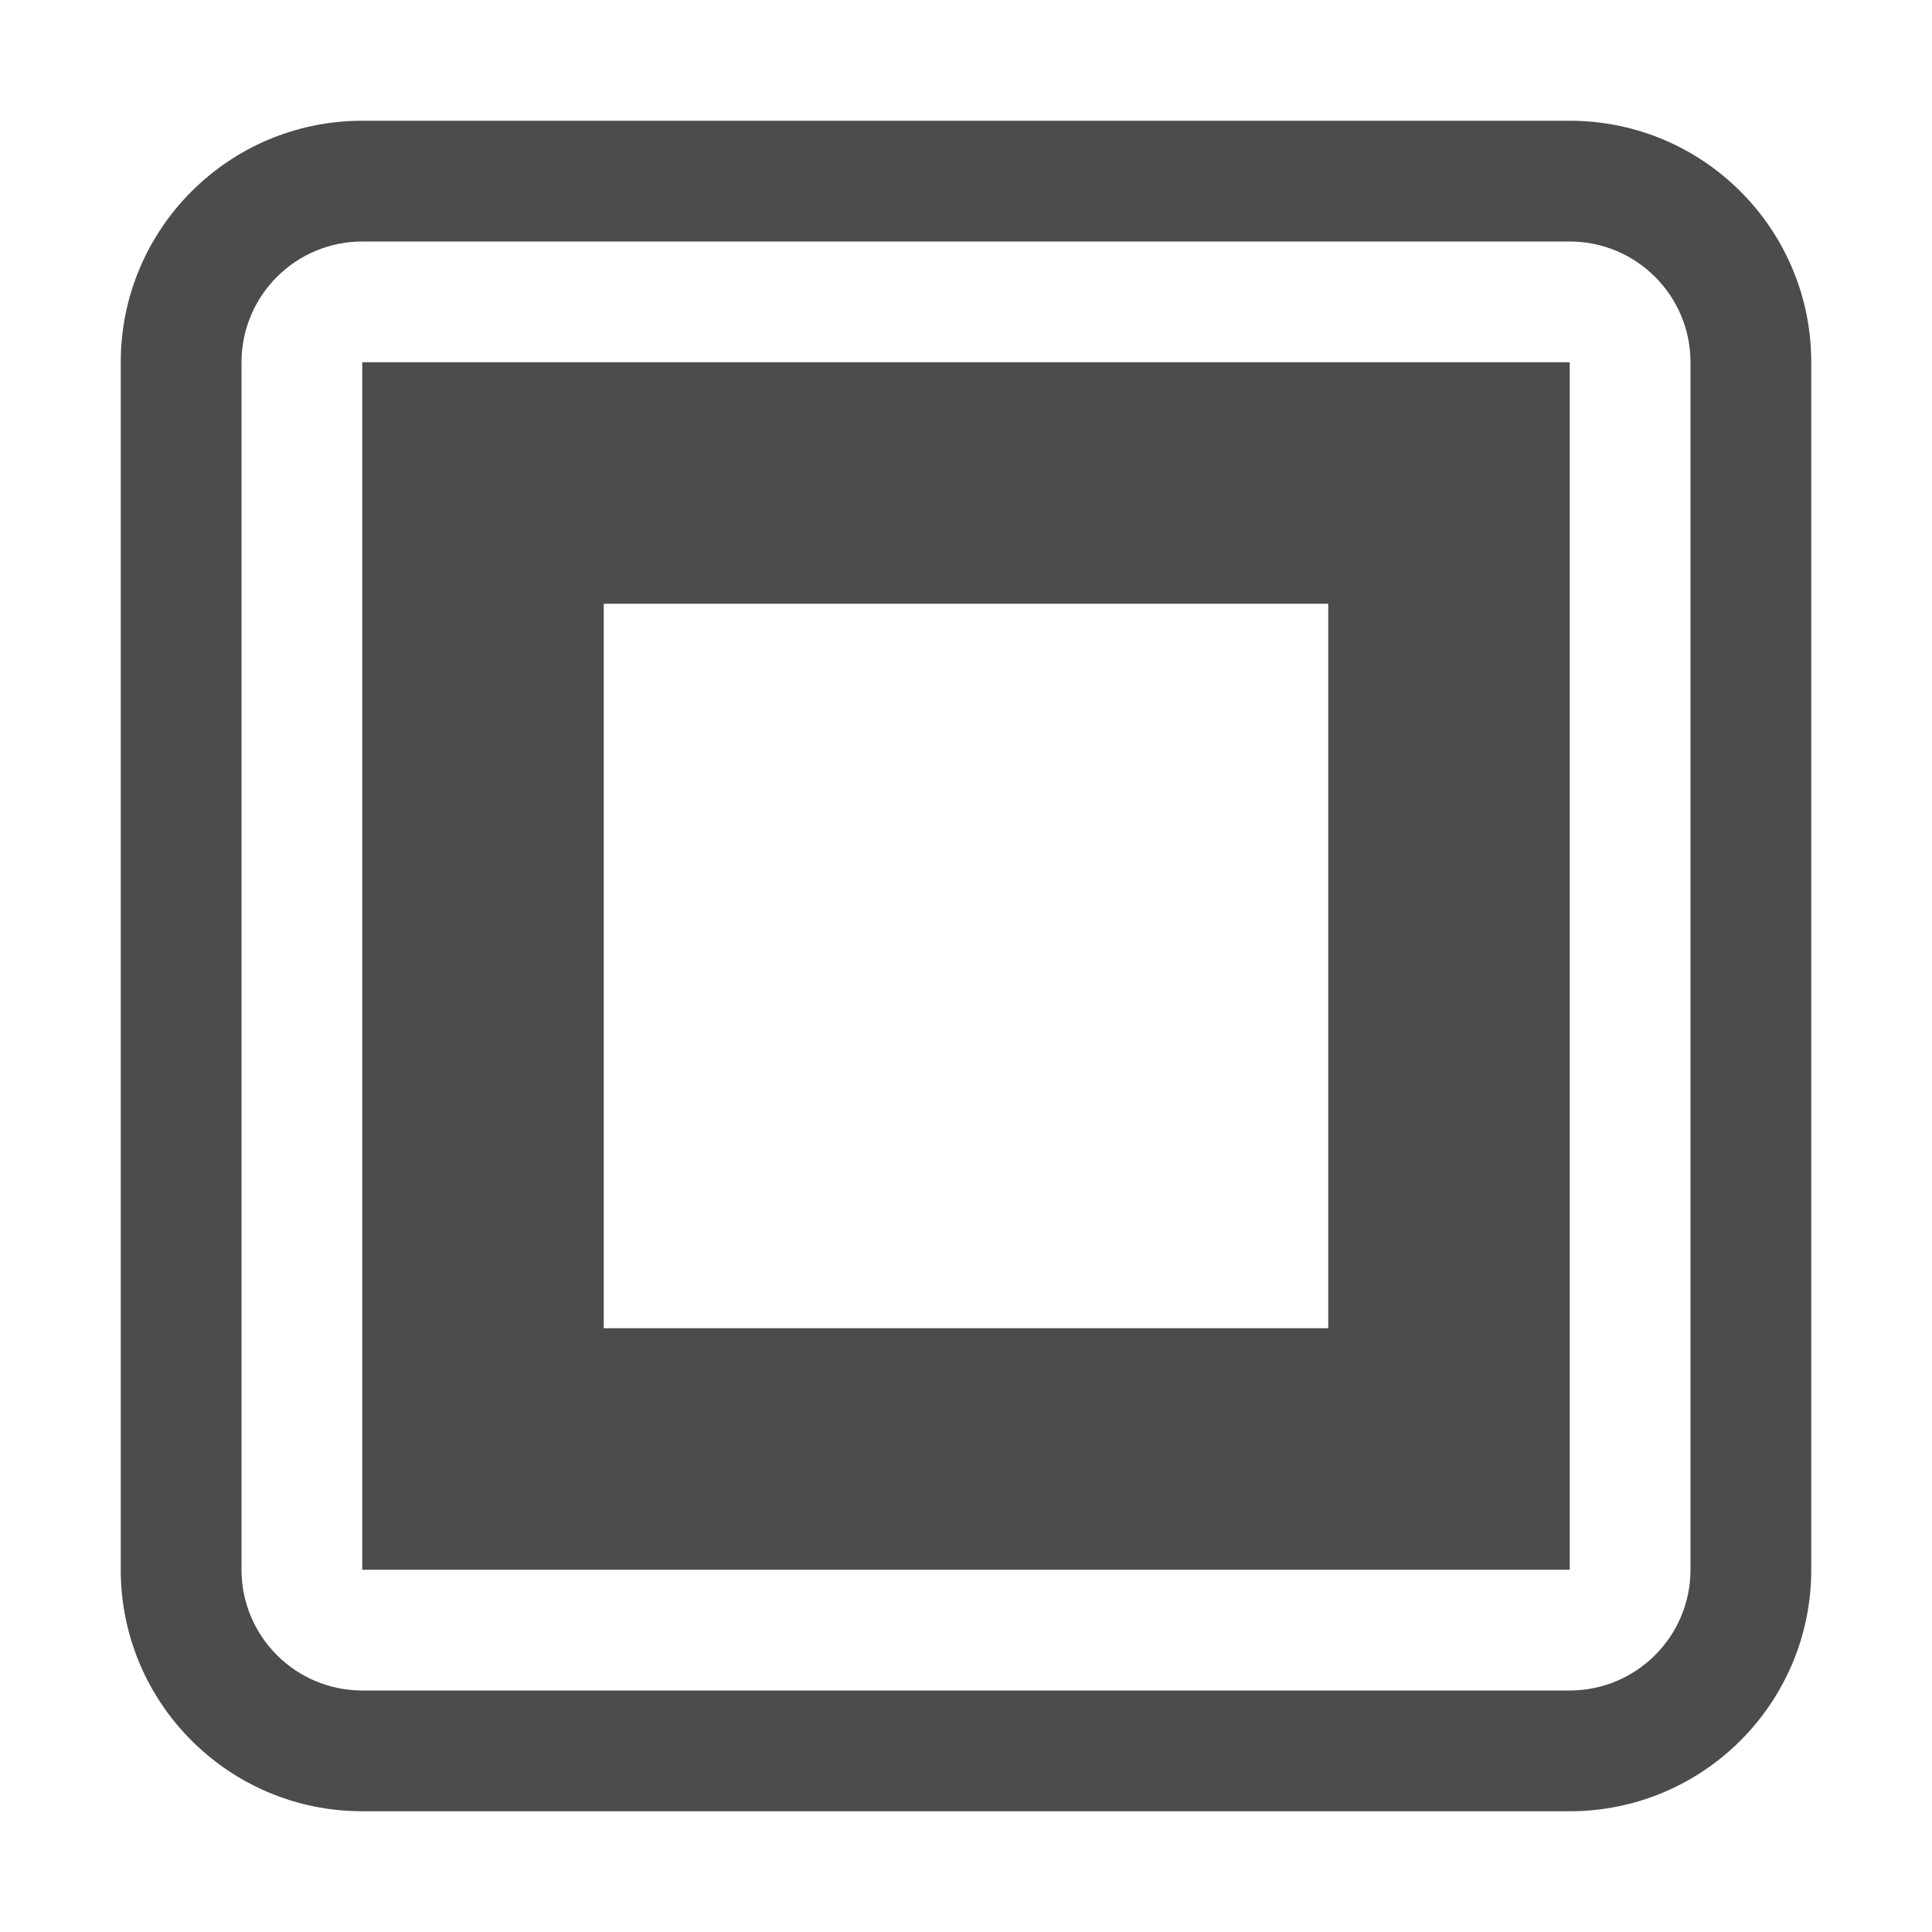
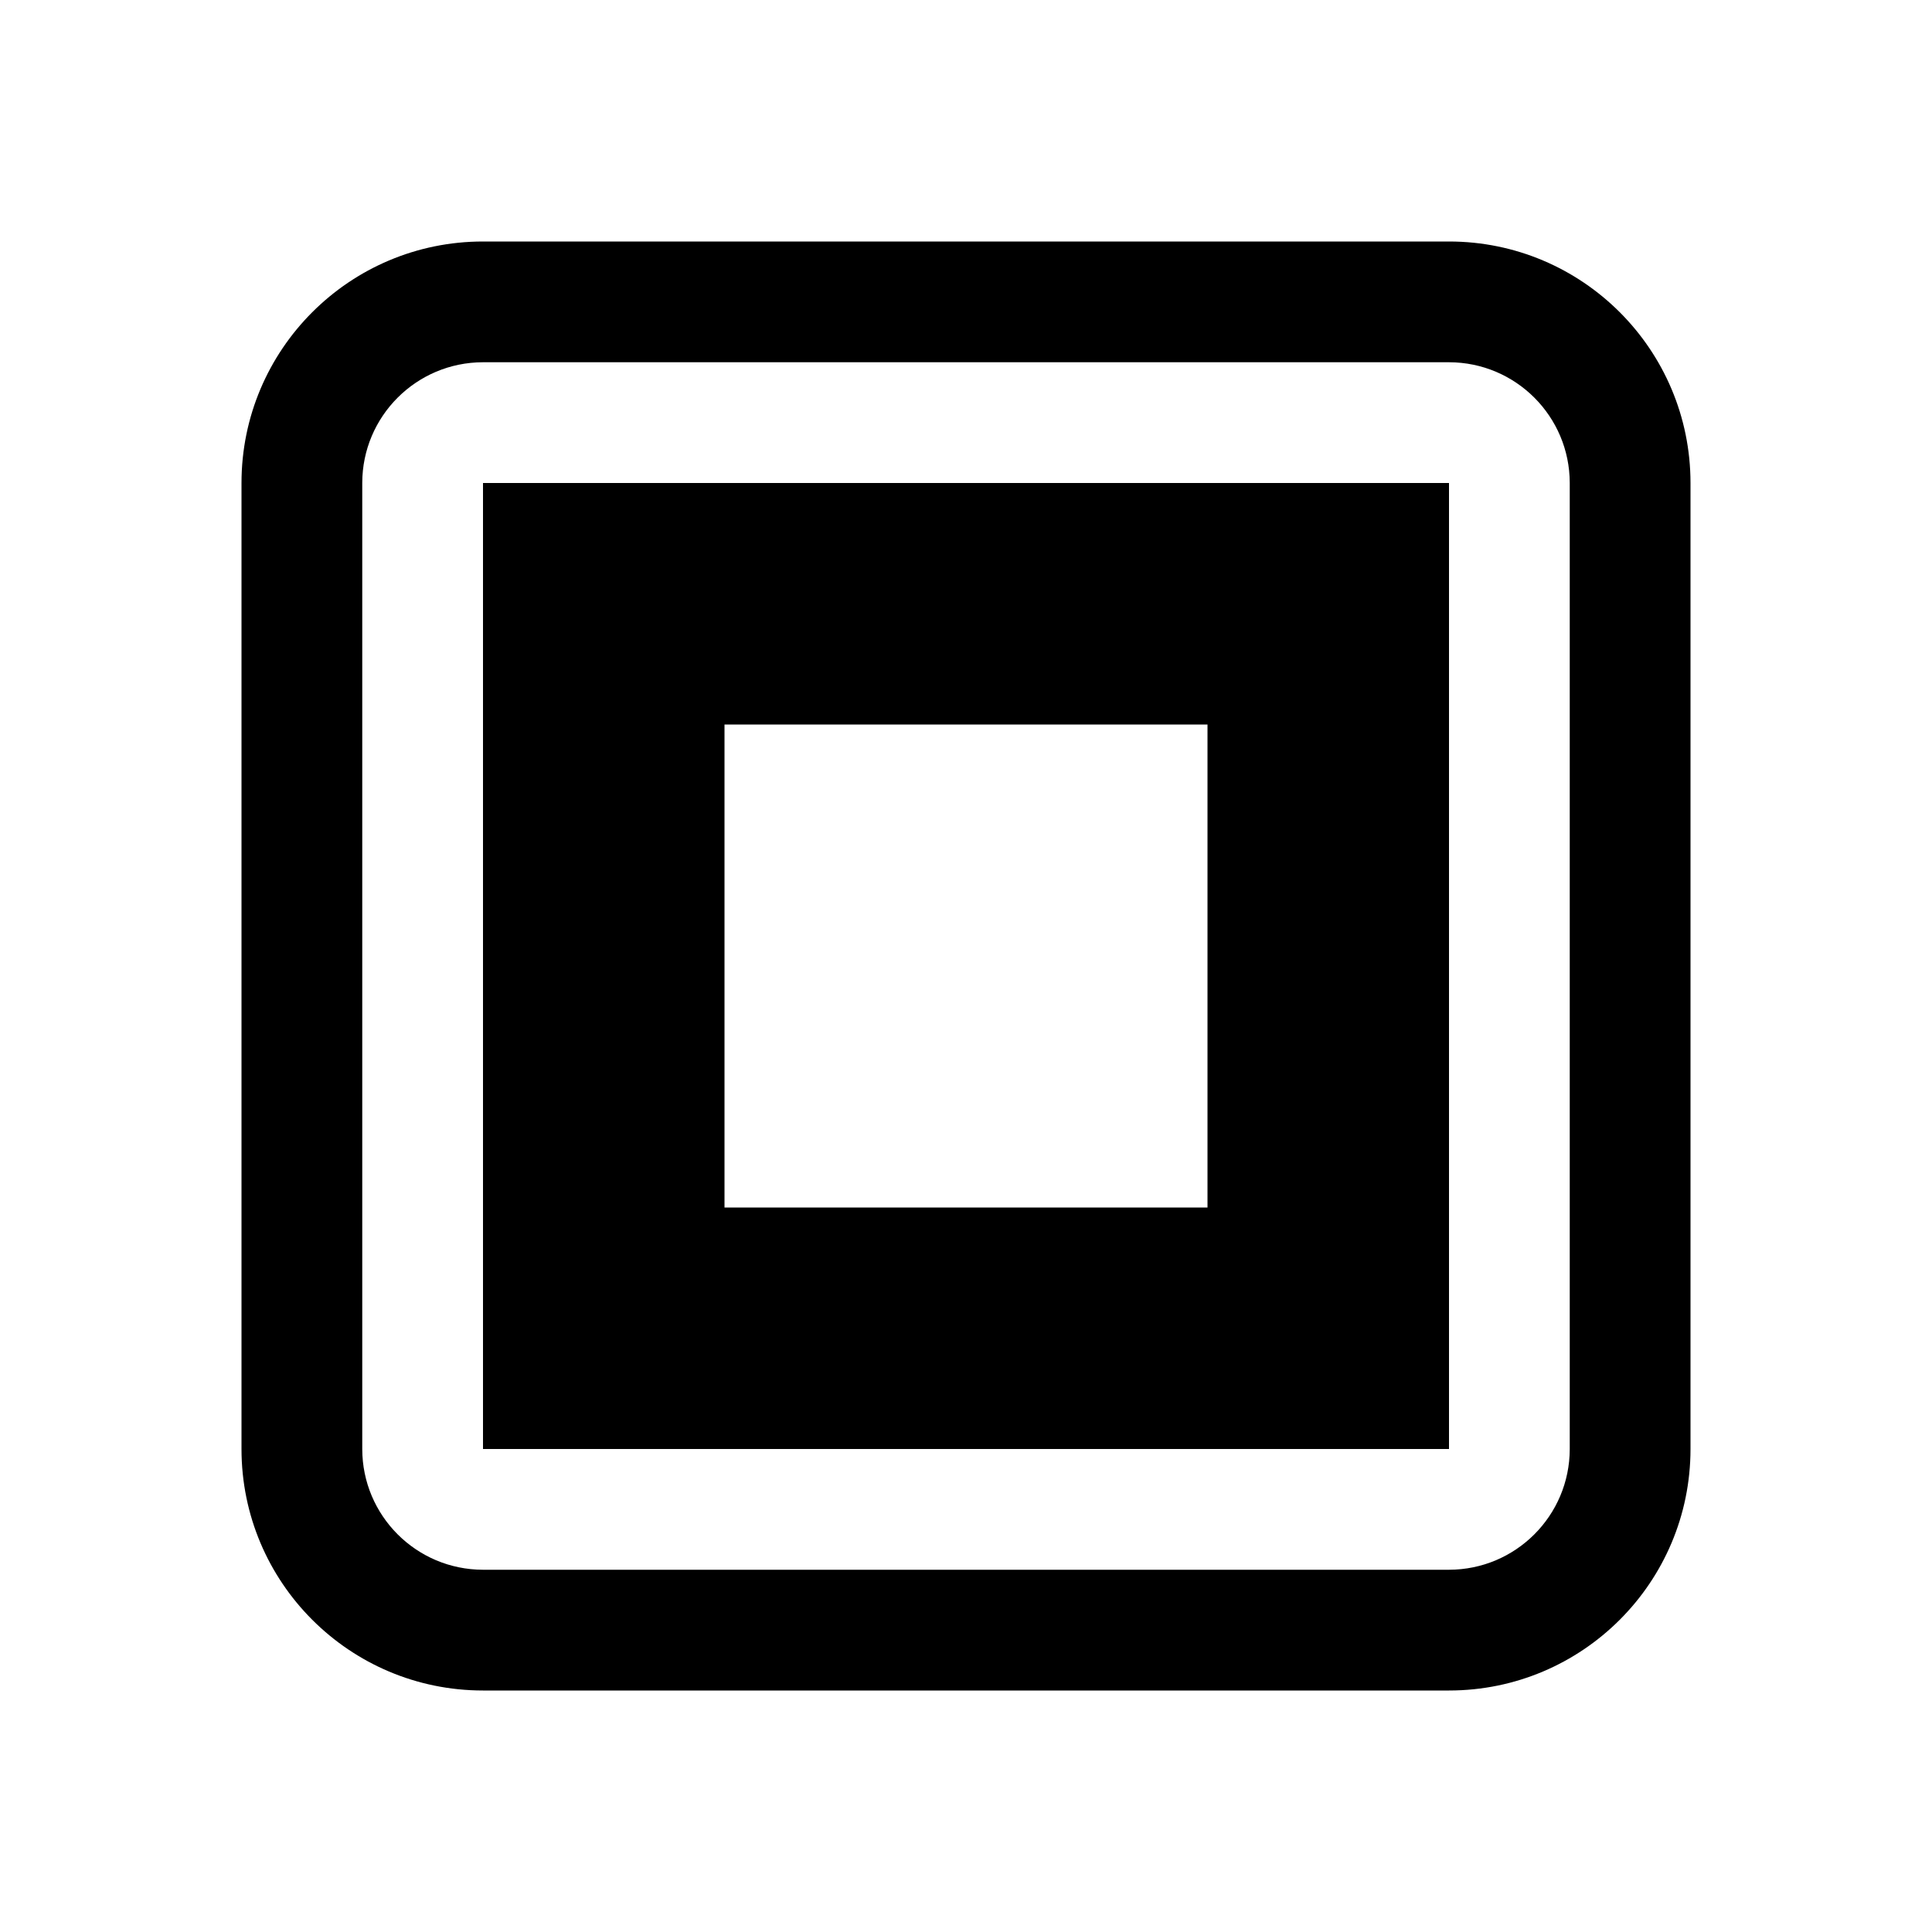
<svg xmlns="http://www.w3.org/2000/svg" id="Layer_1" data-name="Layer 1" viewBox="0 0 16 16">
-   <path d="M13,2a1.001,1.001,0,0,1,1,1V13a1.001,1.001,0,0,1-1,1H3a1.001,1.001,0,0,1-1-1V3A1.001,1.001,0,0,1,3,2H13m0-1H3A2,2,0,0,0,1,3V13a2,2,0,0,0,2,2H13a2,2,0,0,0,2-2V3a2,2,0,0,0-2-2ZM3,3V13H13V3Zm8,8H5V5h6Z" opacity="0.7" />
+   <path d="M12,3a1.001,1.001,0,0,1,1,1v8a1.001,1.001,0,0,1-1,1H4a1.001,1.001,0,0,1-1-1V4A1.001,1.001,0,0,1,4,3h8m0-1H4A2,2,0,0,0,2,4v8a2,2,0,0,0,2,2h8a2,2,0,0,0,2-2V4a2,2,0,0,0-2-2ZM4,4v8h8V4Zm6,6H6V6h4Z" />
</svg>
